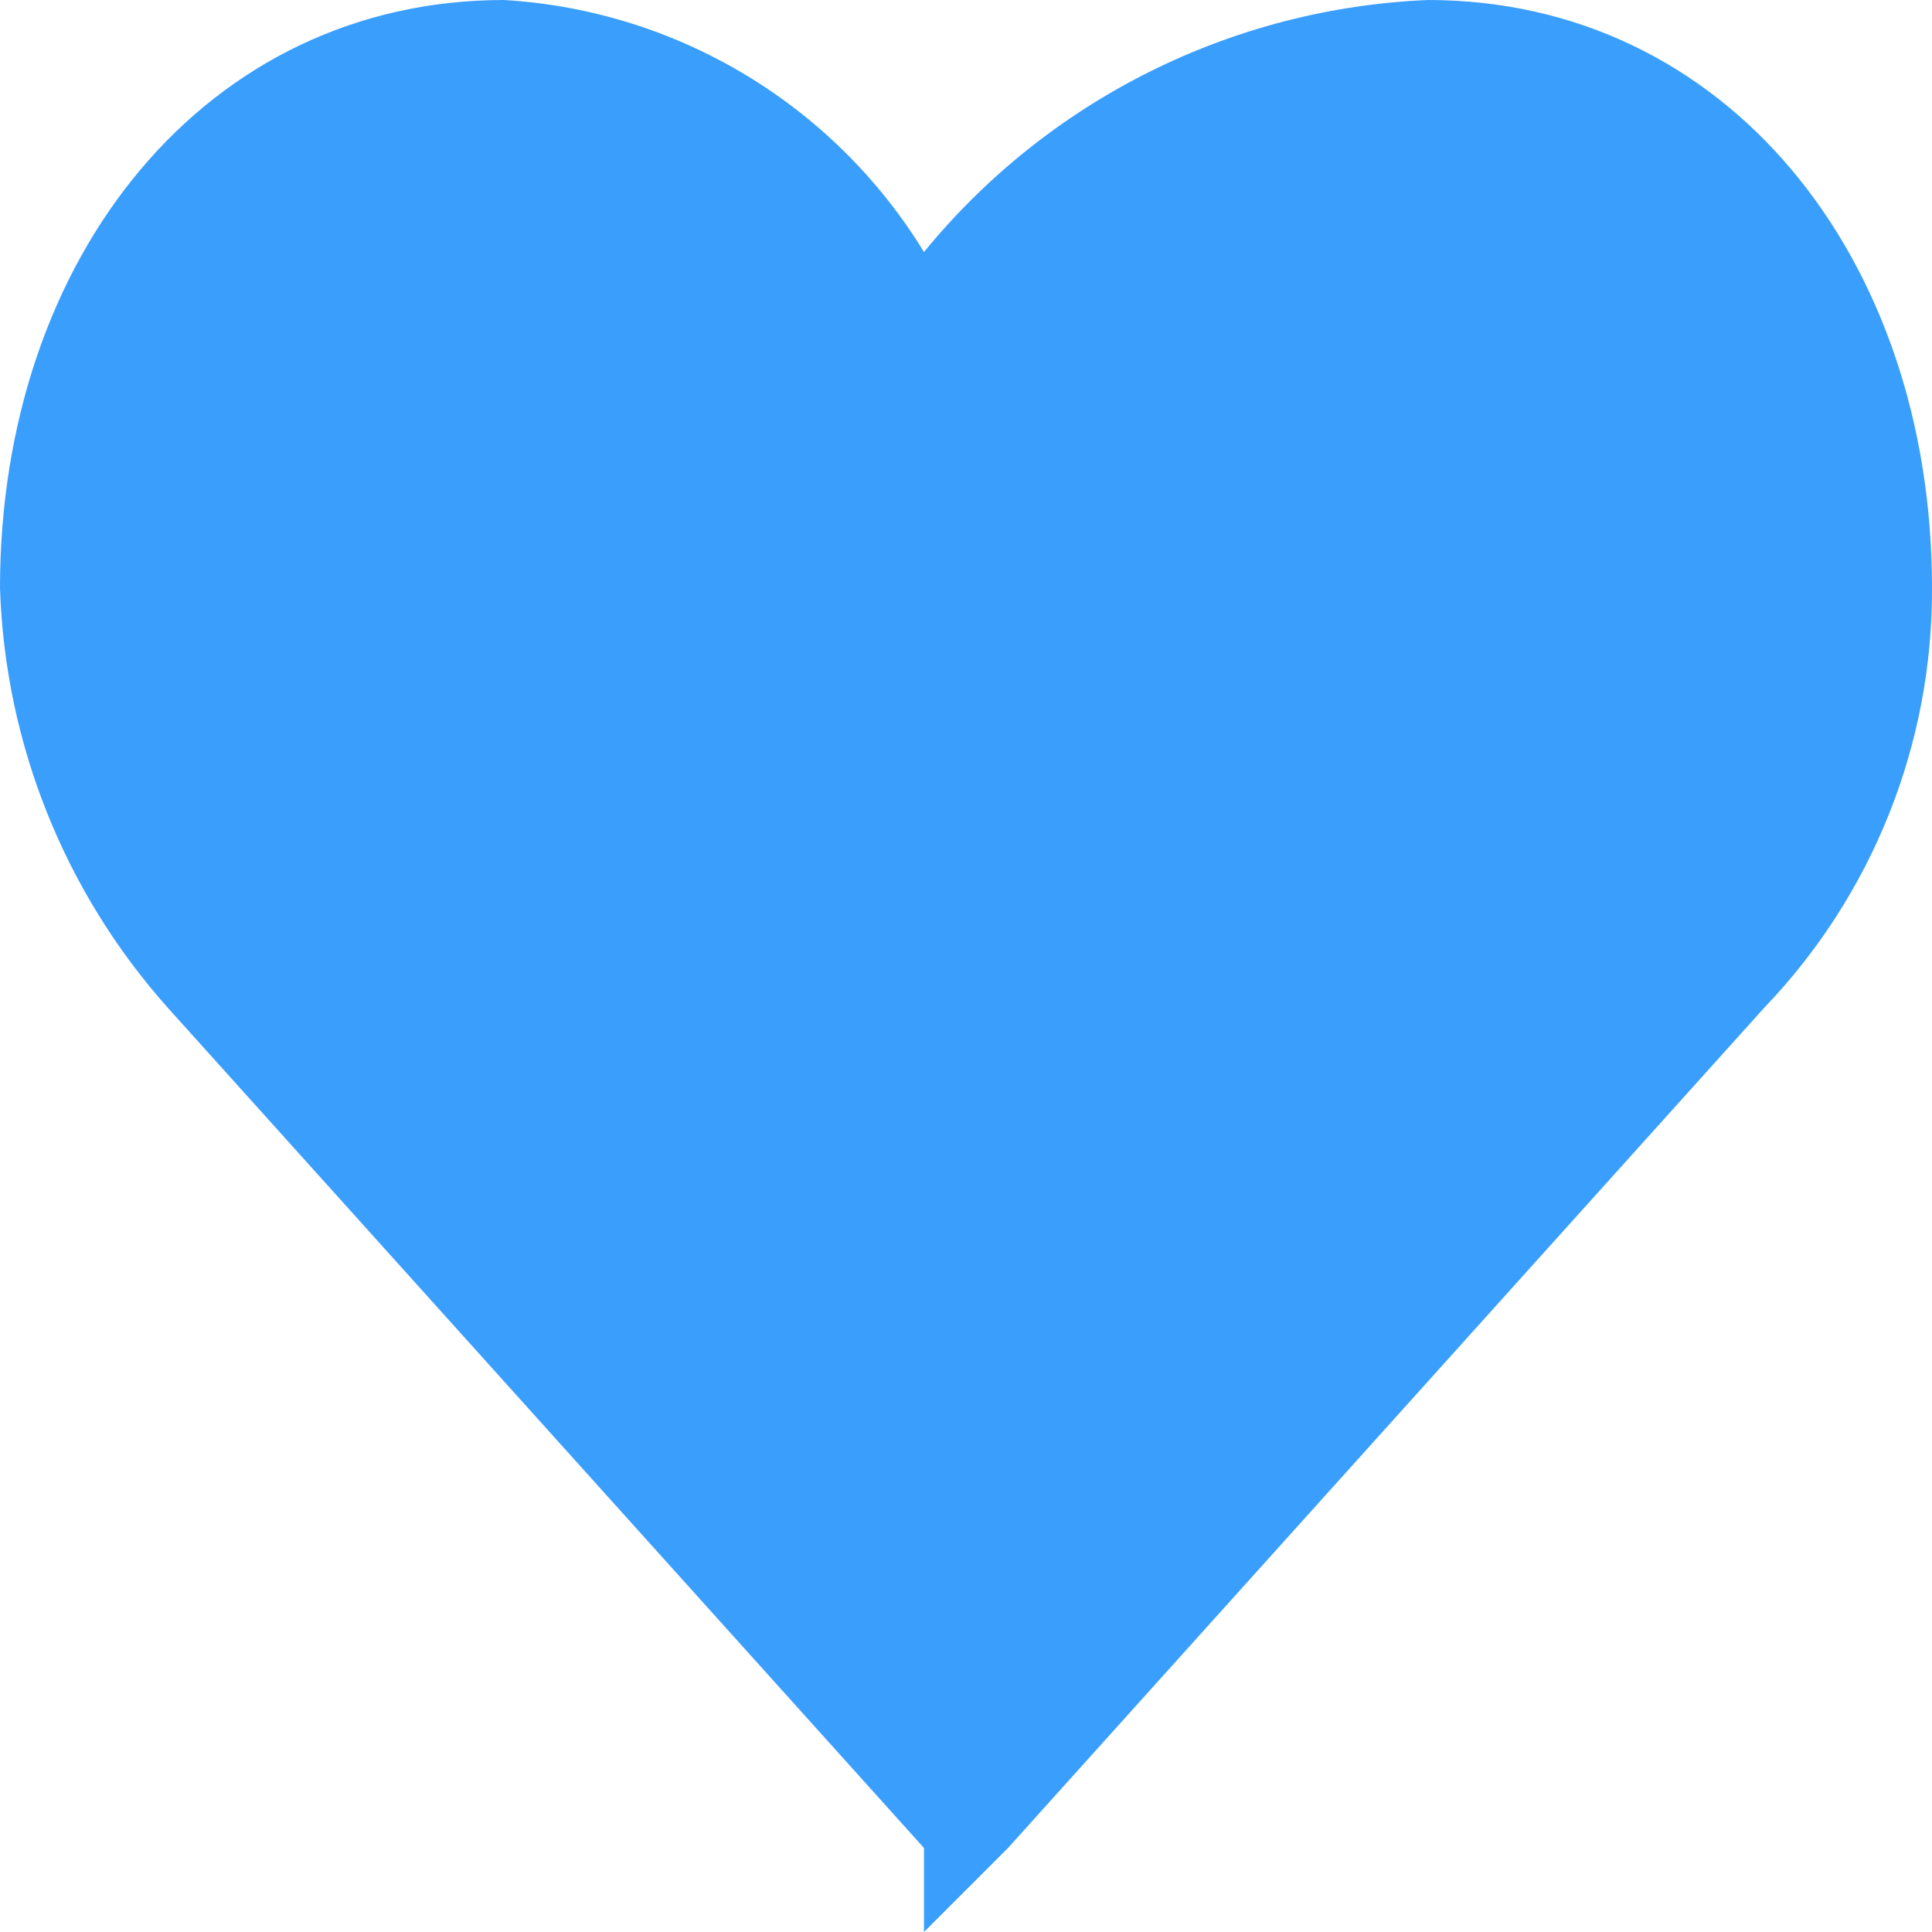
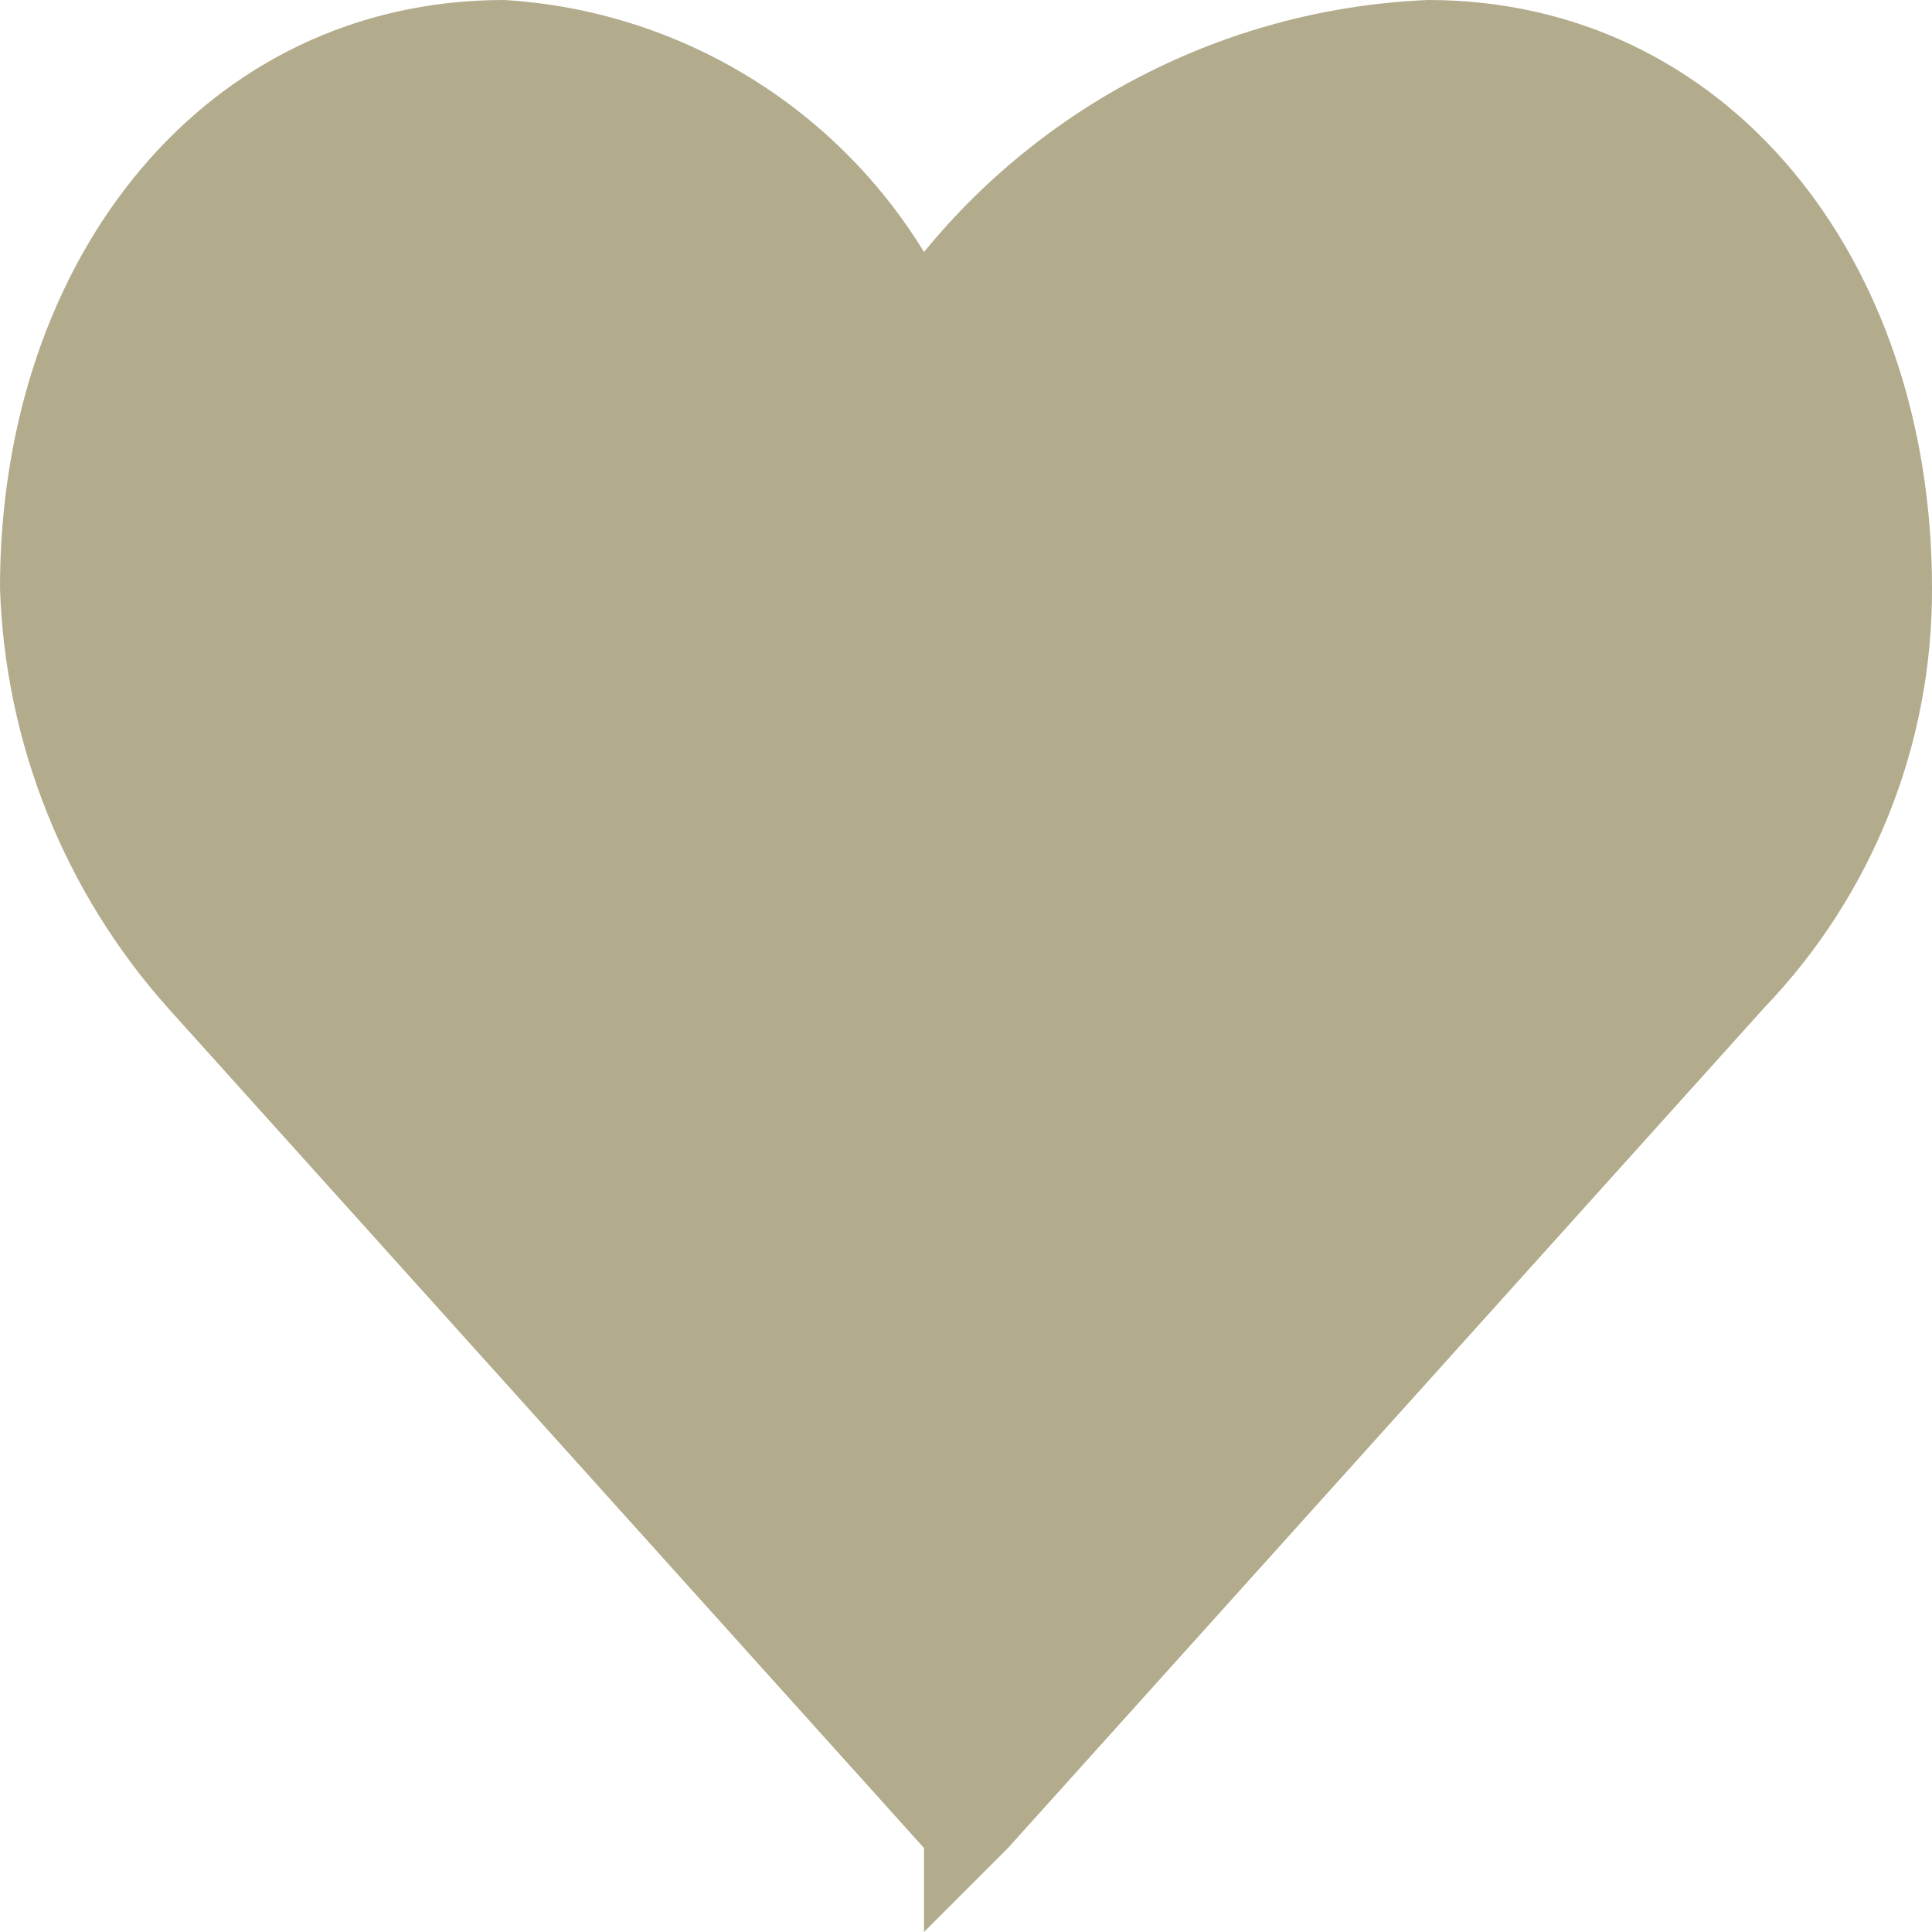
<svg xmlns="http://www.w3.org/2000/svg" width="23" height="23" viewBox="0 0 23 23">
-   <path id="heart" d="M81,83a8.19,8.19,0,0,0-6,3,6.3,6.3,0,0,0-5-3c-3.54,0-6,3.051-6,7a7.888,7.888,0,0,0,2,5l9,10v1l1-1,9-10a7.178,7.178,0,0,0,2-5c0-3.949-2.46-7-6-7Z" transform="translate(-64 -83)" fill="#3a9efd" />
+   <path id="heart" d="M81,83a8.19,8.19,0,0,0-6,3,6.3,6.3,0,0,0-5-3c-3.54,0-6,3.051-6,7a7.888,7.888,0,0,0,2,5l9,10v1l1-1,9-10a7.178,7.178,0,0,0,2-5c0-3.949-2.46-7-6-7Z" transform="translate(-64 -83)" fill="#B2AB8C" />
</svg>
